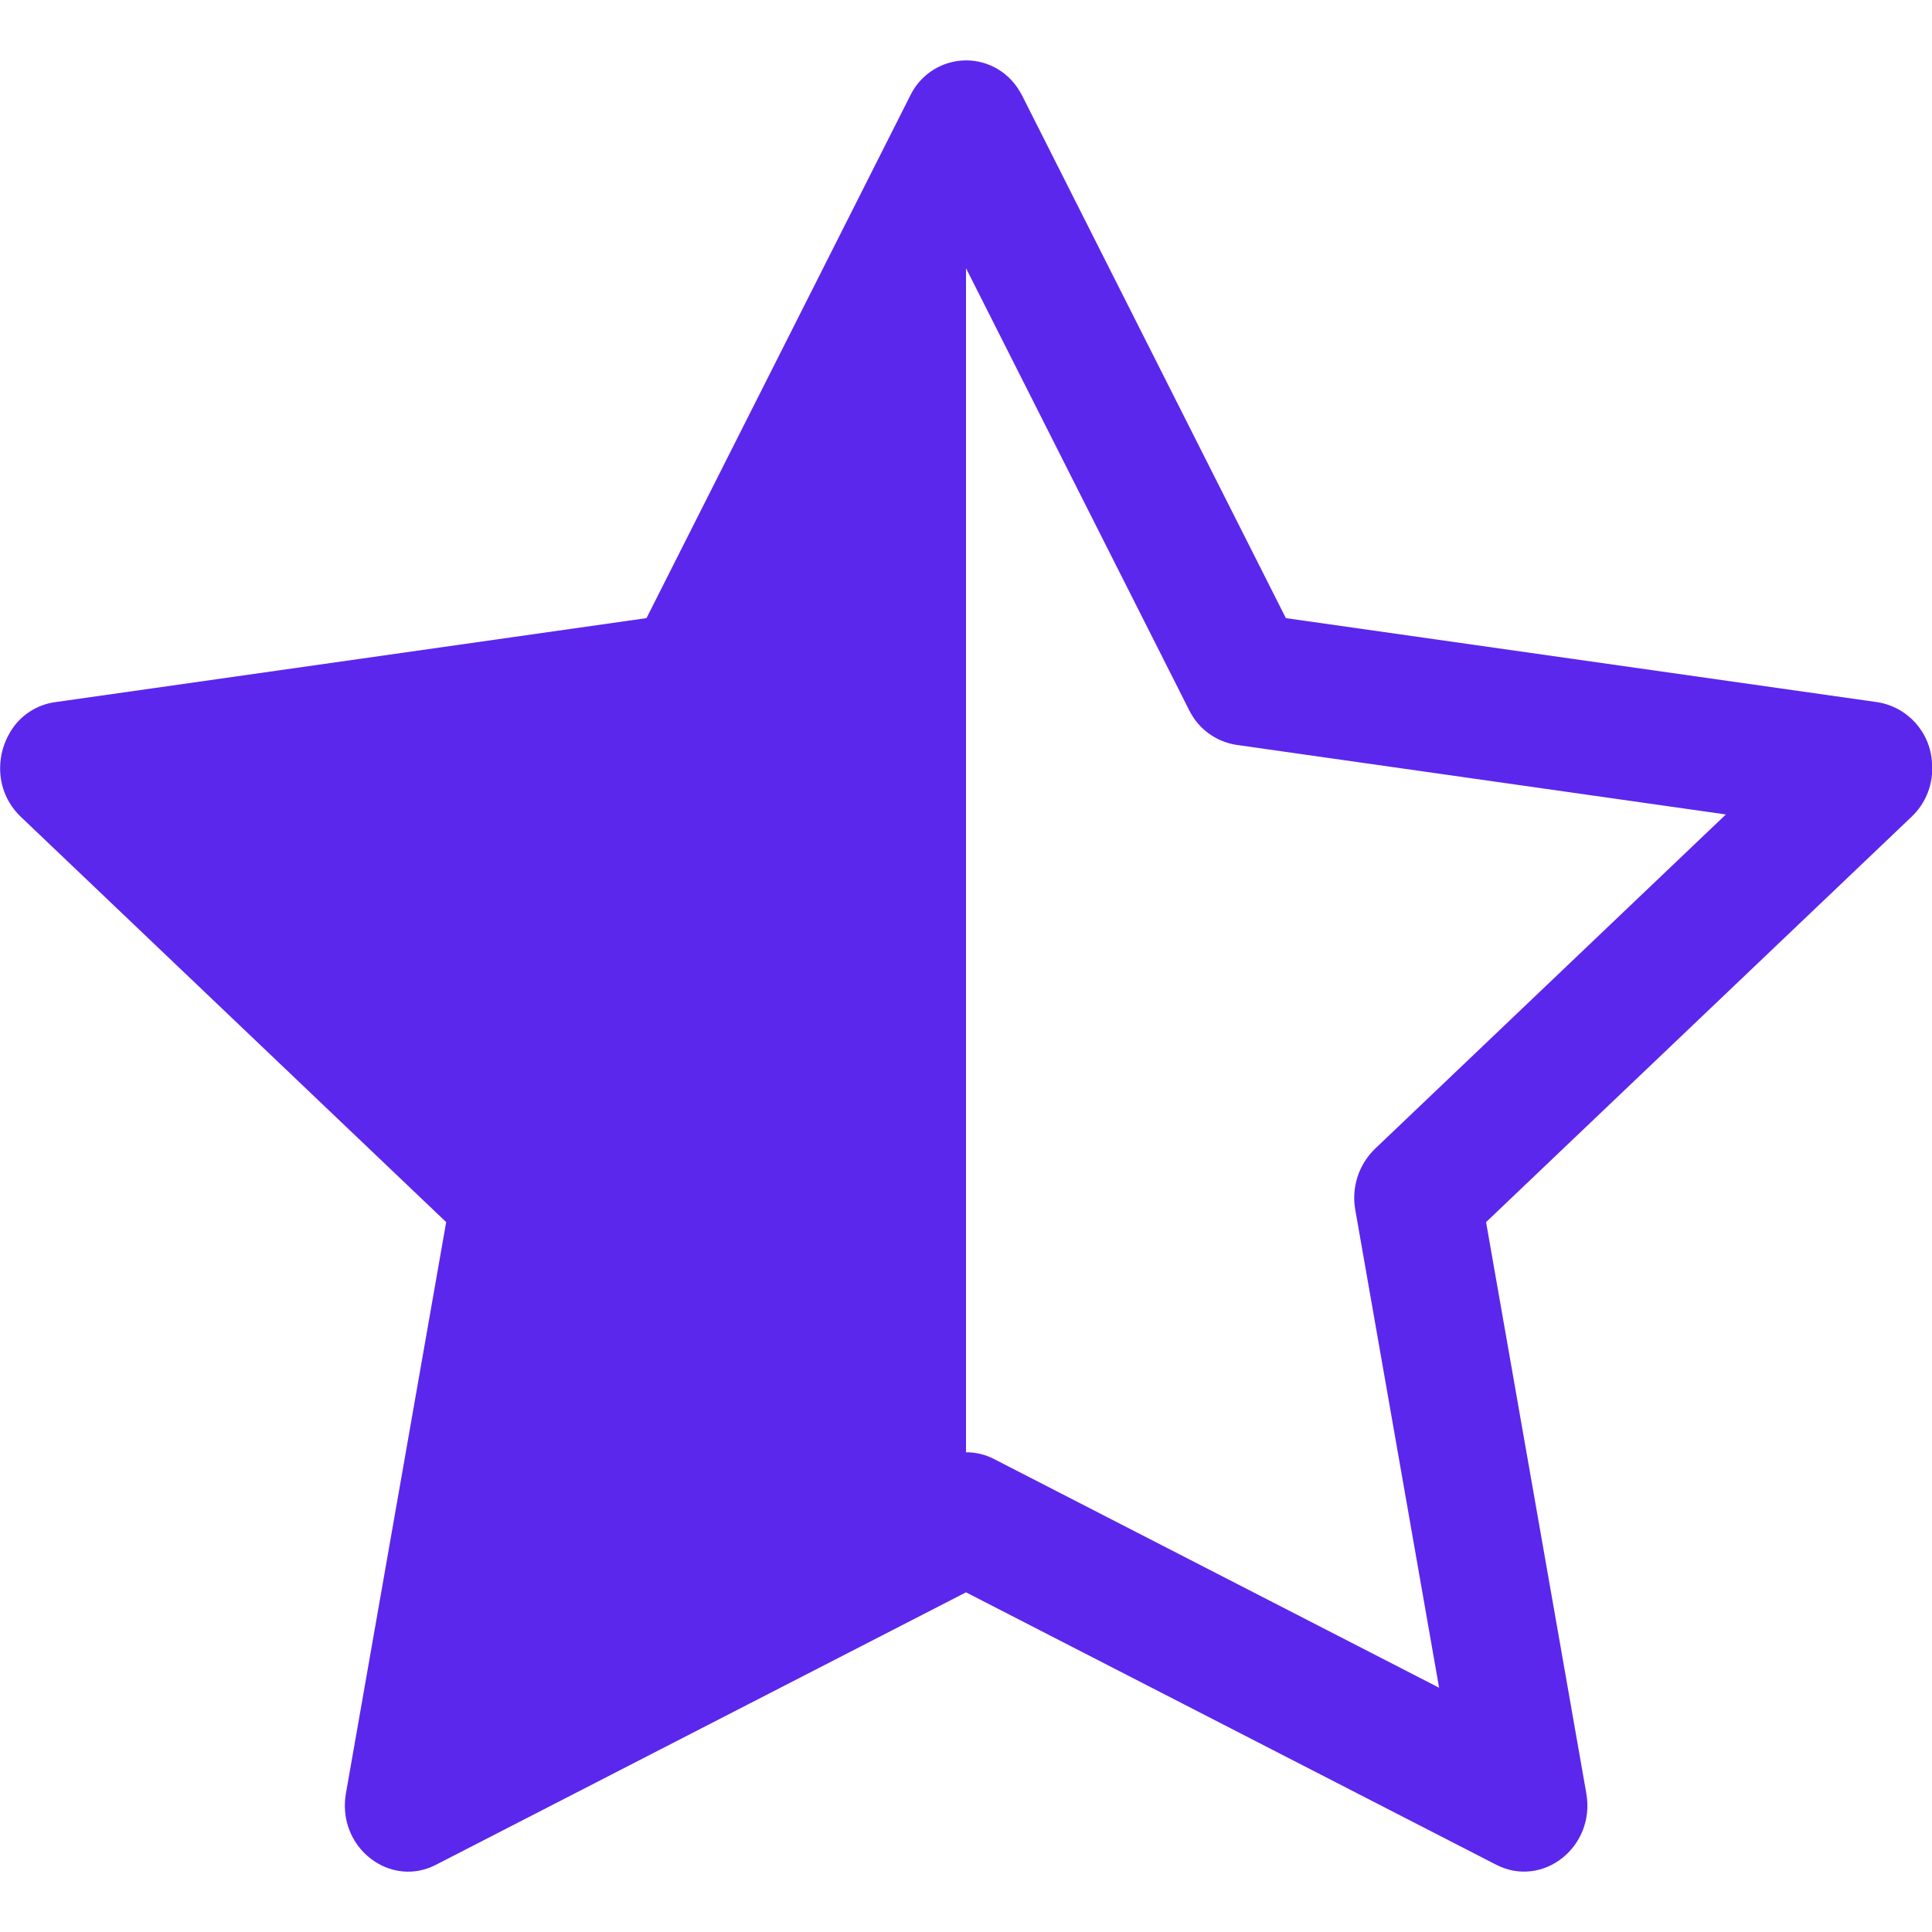
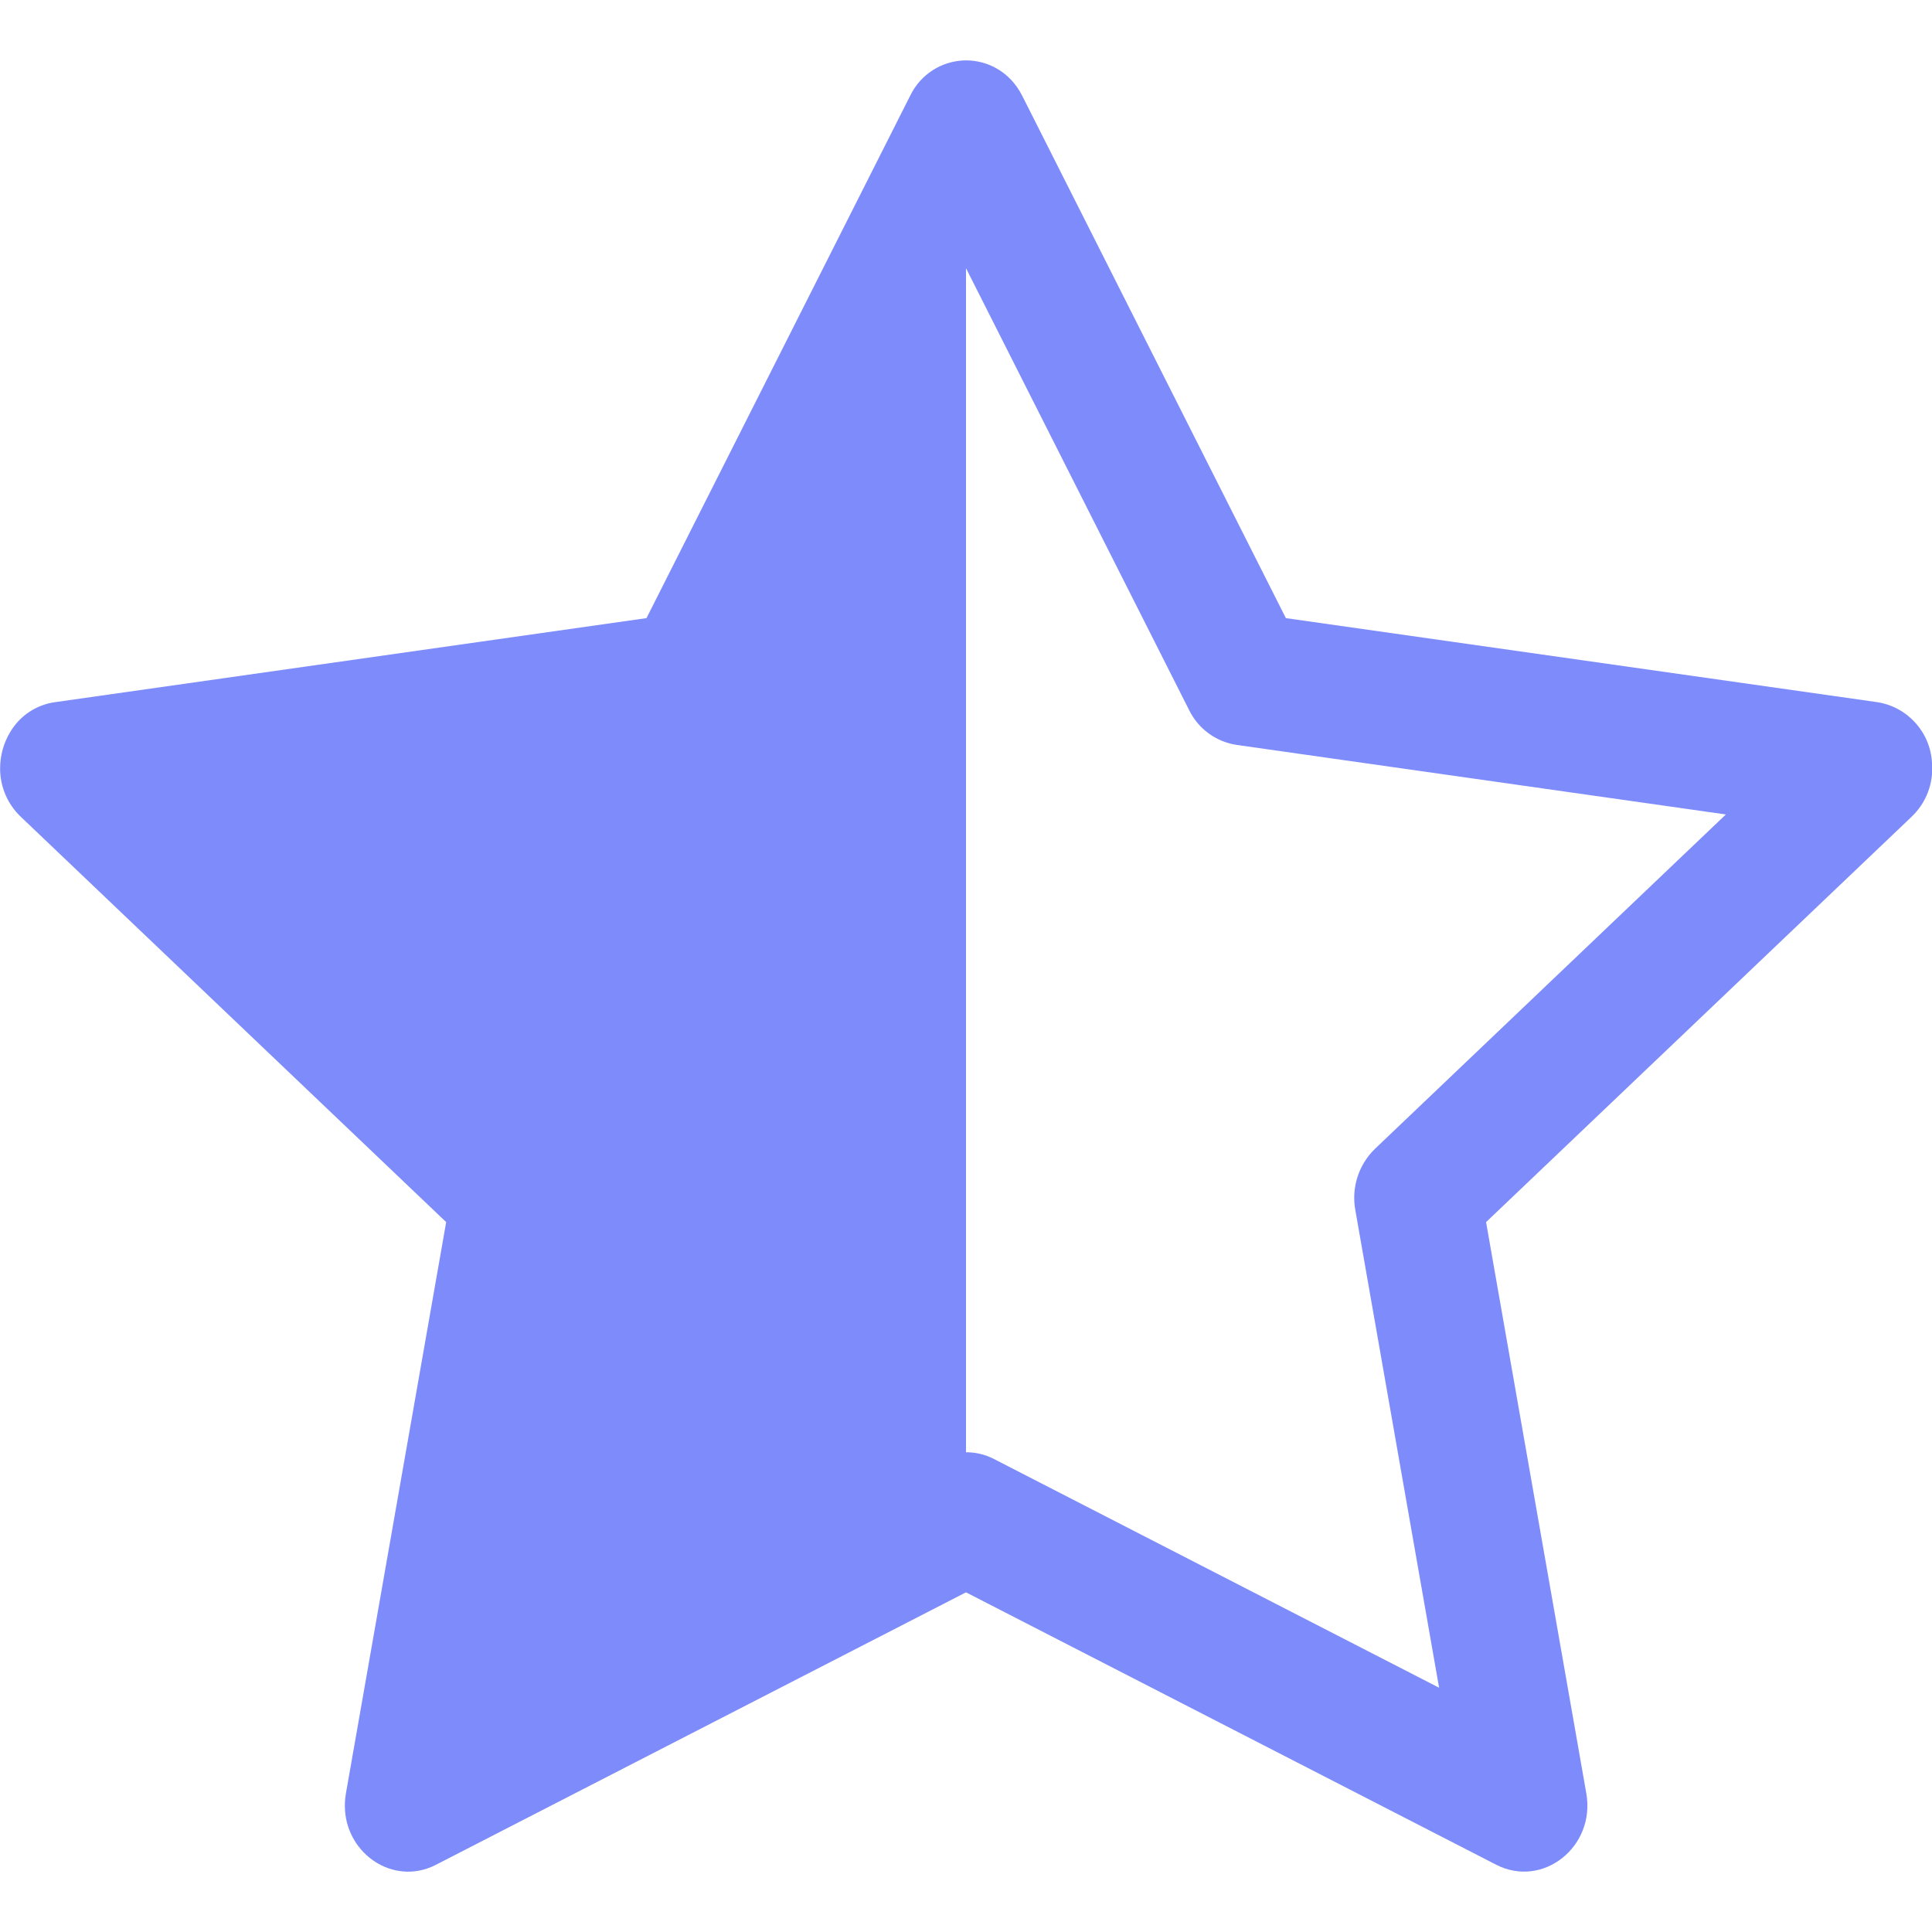
- <svg xmlns="http://www.w3.org/2000/svg" width="16" height="16" fill="#5B27ED" class="bi bi-star-half" viewBox="0 0 16 16">
+ <svg xmlns="http://www.w3.org/2000/svg" width="16" height="16" fill="#7E8BFB" class="bi bi-star-half" viewBox="0 0 16 16">
  <path d="M5.354 5.119 7.538.792A.516.516 0 0 1 8 .5c.183 0 .366.097.465.292l2.184 4.327 4.898.696A.537.537 0 0 1 16 6.32a.548.548 0 0 1-.17.445l-3.523 3.356.83 4.73c.078.443-.36.79-.746.592L8 13.187l-4.389 2.256a.52.52 0 0 1-.146.05c-.342.06-.668-.254-.6-.642l.83-4.73L.173 6.765a.55.55 0 0 1-.172-.403.58.58 0 0 1 .085-.302.513.513 0 0 1 .37-.245l4.898-.696zM8 12.027a.5.5 0 0 1 .232.056l3.686 1.894-.694-3.957a.565.565 0 0 1 .162-.505l2.907-2.77-4.052-.576a.525.525 0 0 1-.393-.288L8.001 2.223 8 2.226v9.8z" />
</svg>
